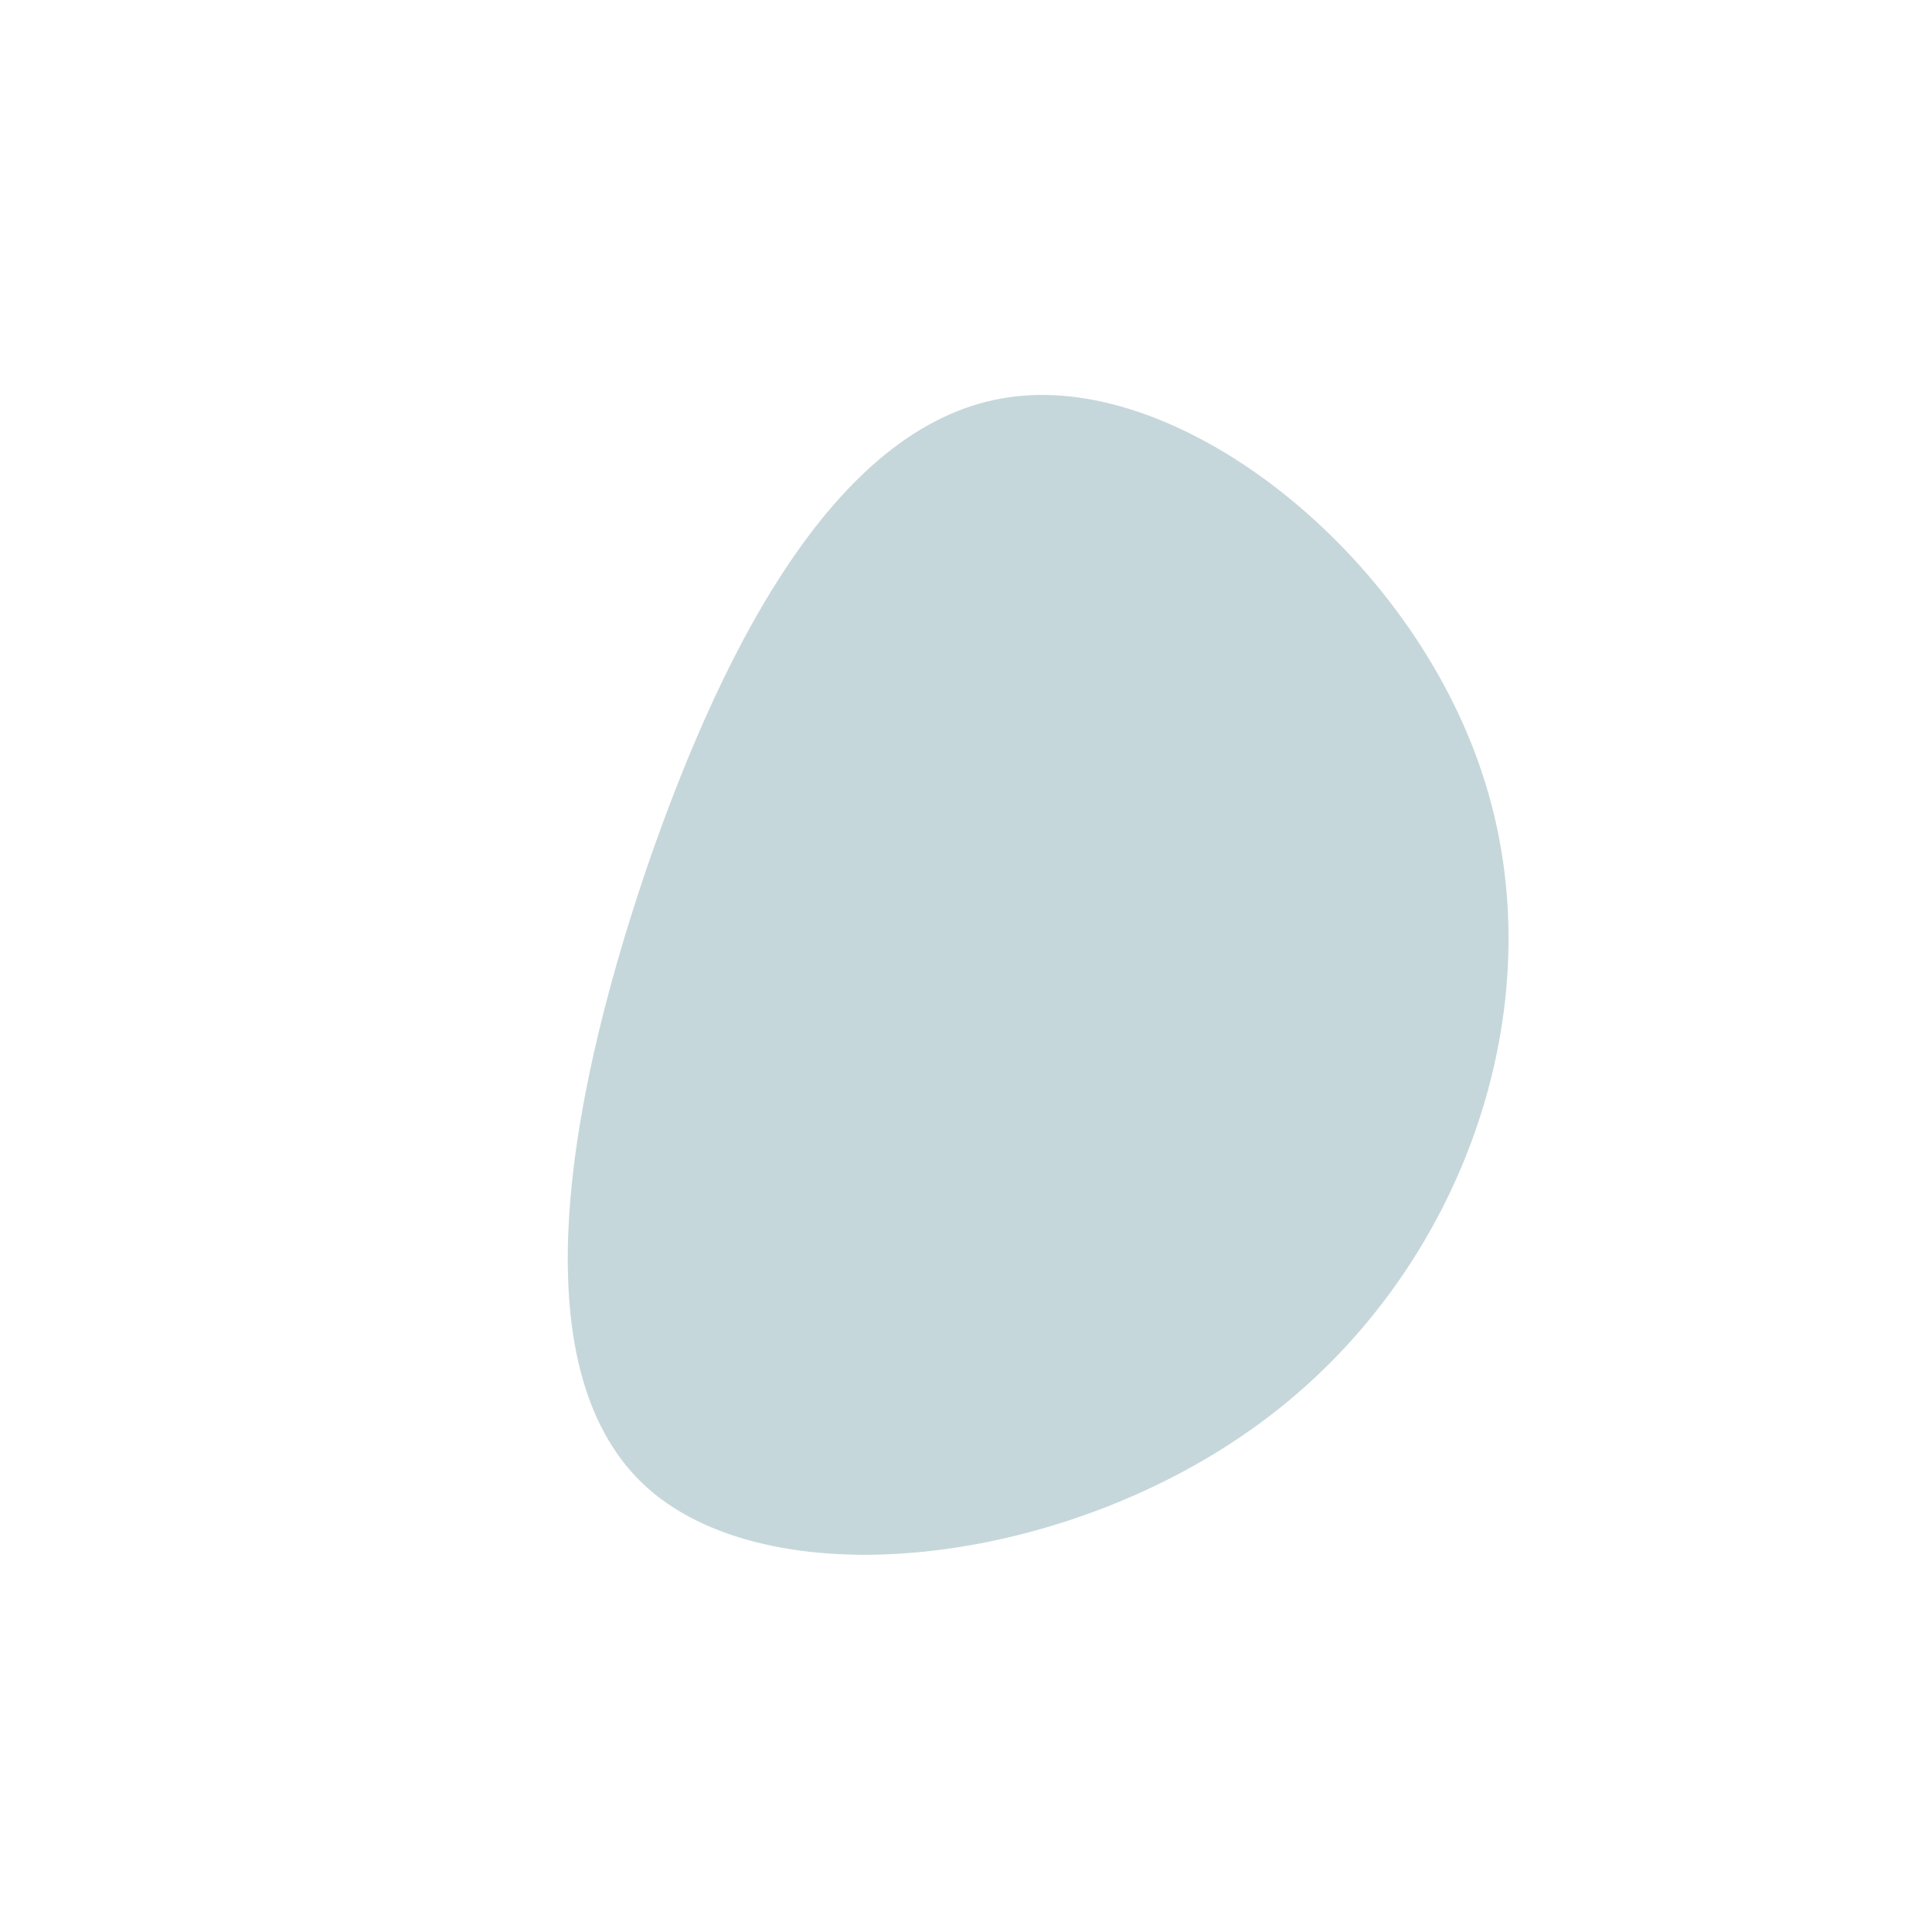
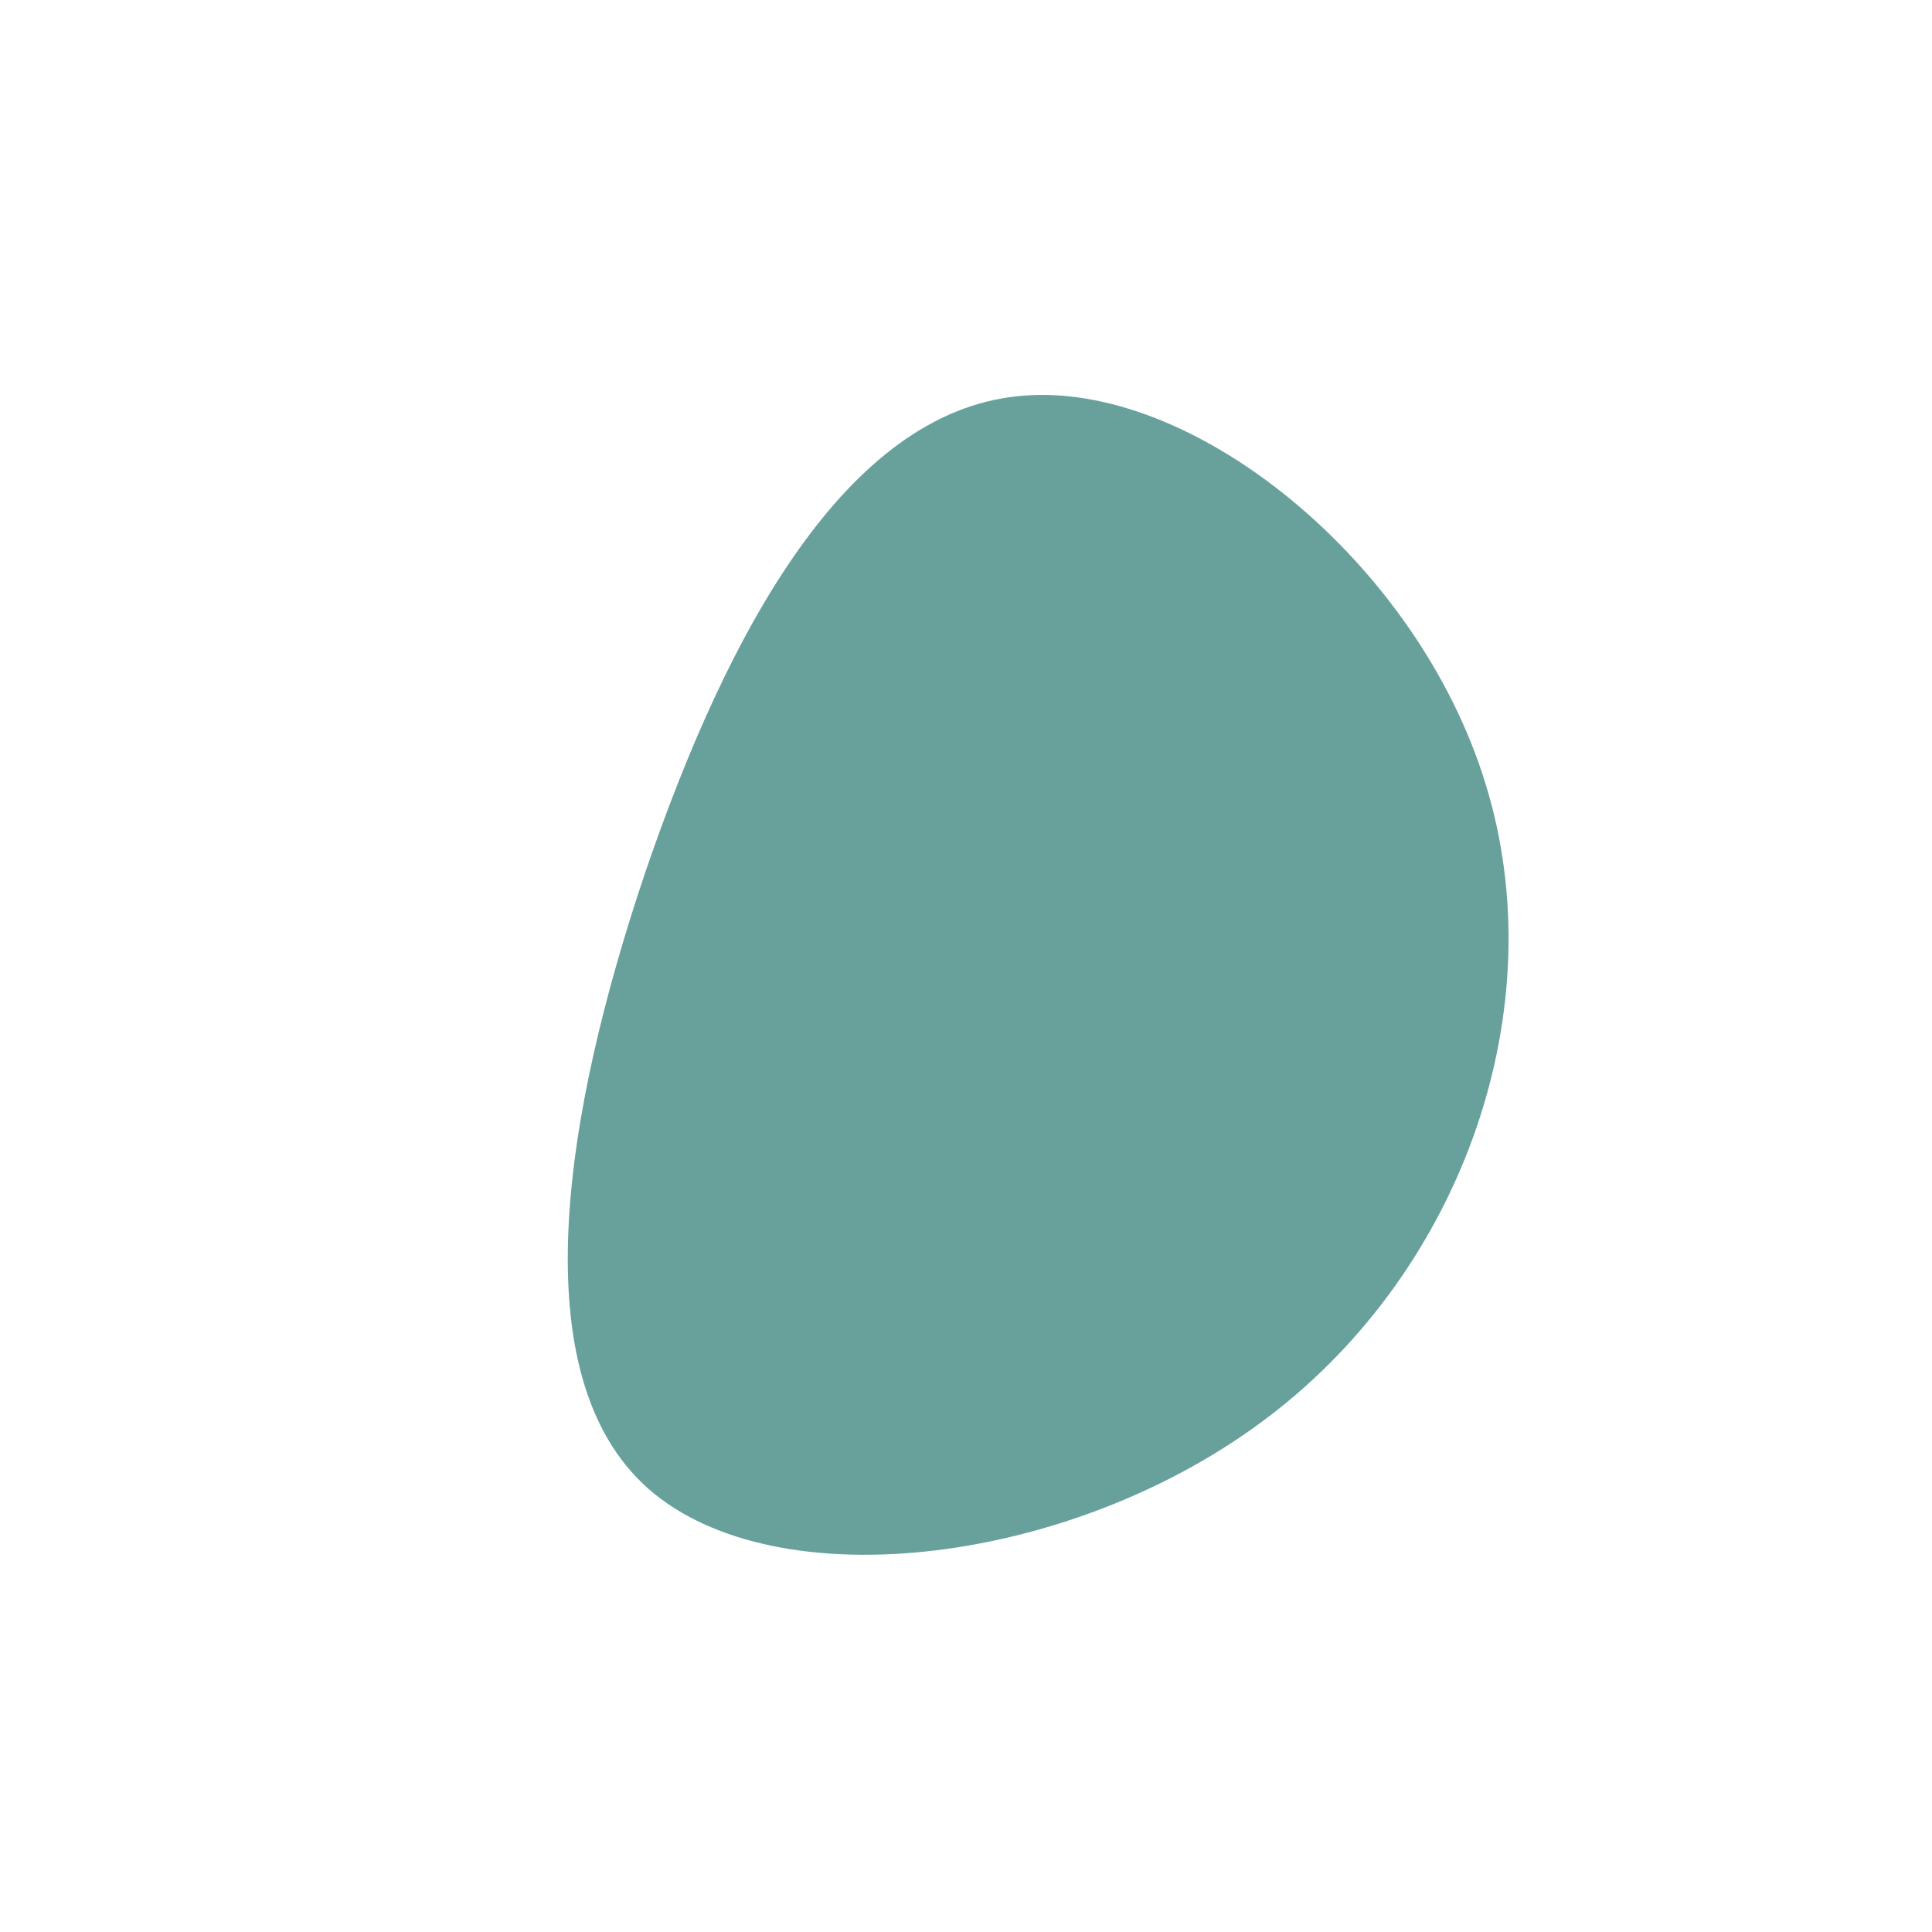
<svg xmlns="http://www.w3.org/2000/svg" viewBox="0 0 200 200">
-   <path fill="#C6D7DB" d="M53.8,-18.8C60.9,4.2,51.6,31.2,31.4,46.6C11.3,62,-19.6,65.8,-32.9,54.1C-46.1,42.4,-41.6,15.2,-33.2,-9.7C-24.7,-34.6,-12.4,-57.3,5.5,-59C23.4,-60.8,46.8,-41.8,53.8,-18.8Z" transform="translate(100 100)" />
+   <path fill="#68A19B" d="M53.8,-18.8C60.9,4.2,51.6,31.2,31.4,46.6C11.3,62,-19.6,65.8,-32.9,54.1C-46.1,42.4,-41.6,15.2,-33.2,-9.7C-24.7,-34.6,-12.4,-57.3,5.5,-59C23.4,-60.8,46.8,-41.8,53.8,-18.8Z" transform="translate(100 100)" />
</svg>
